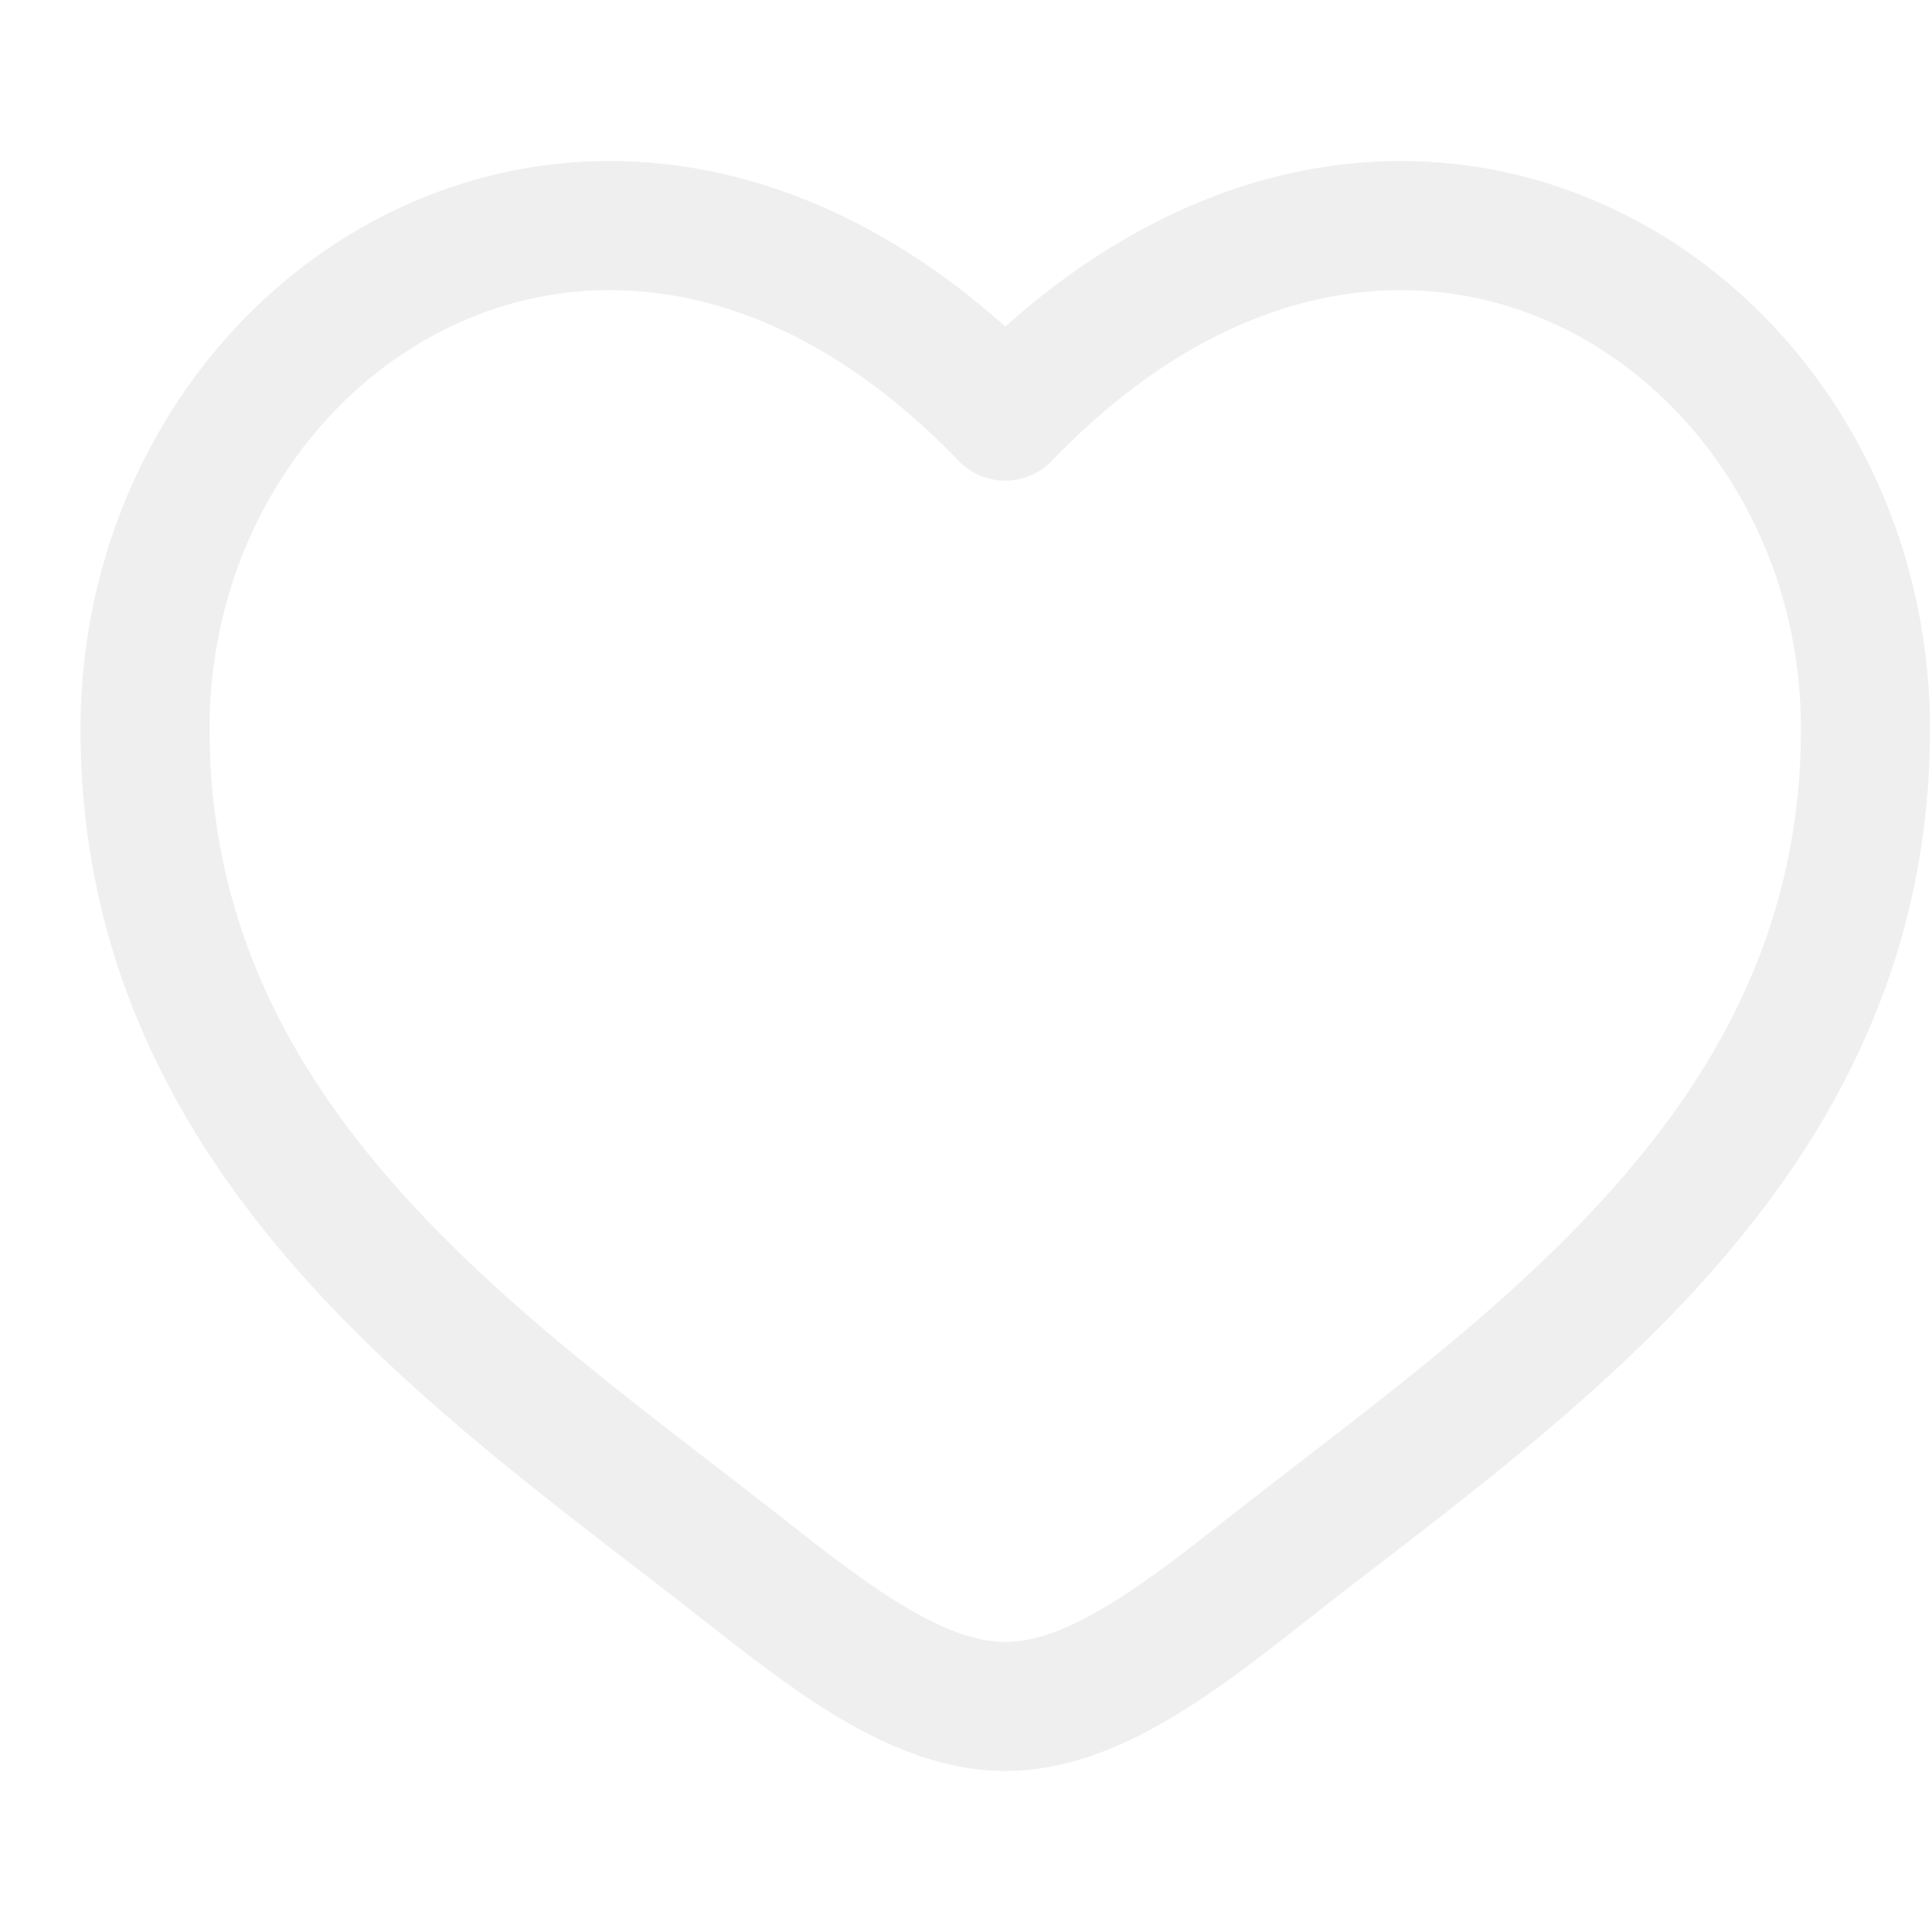
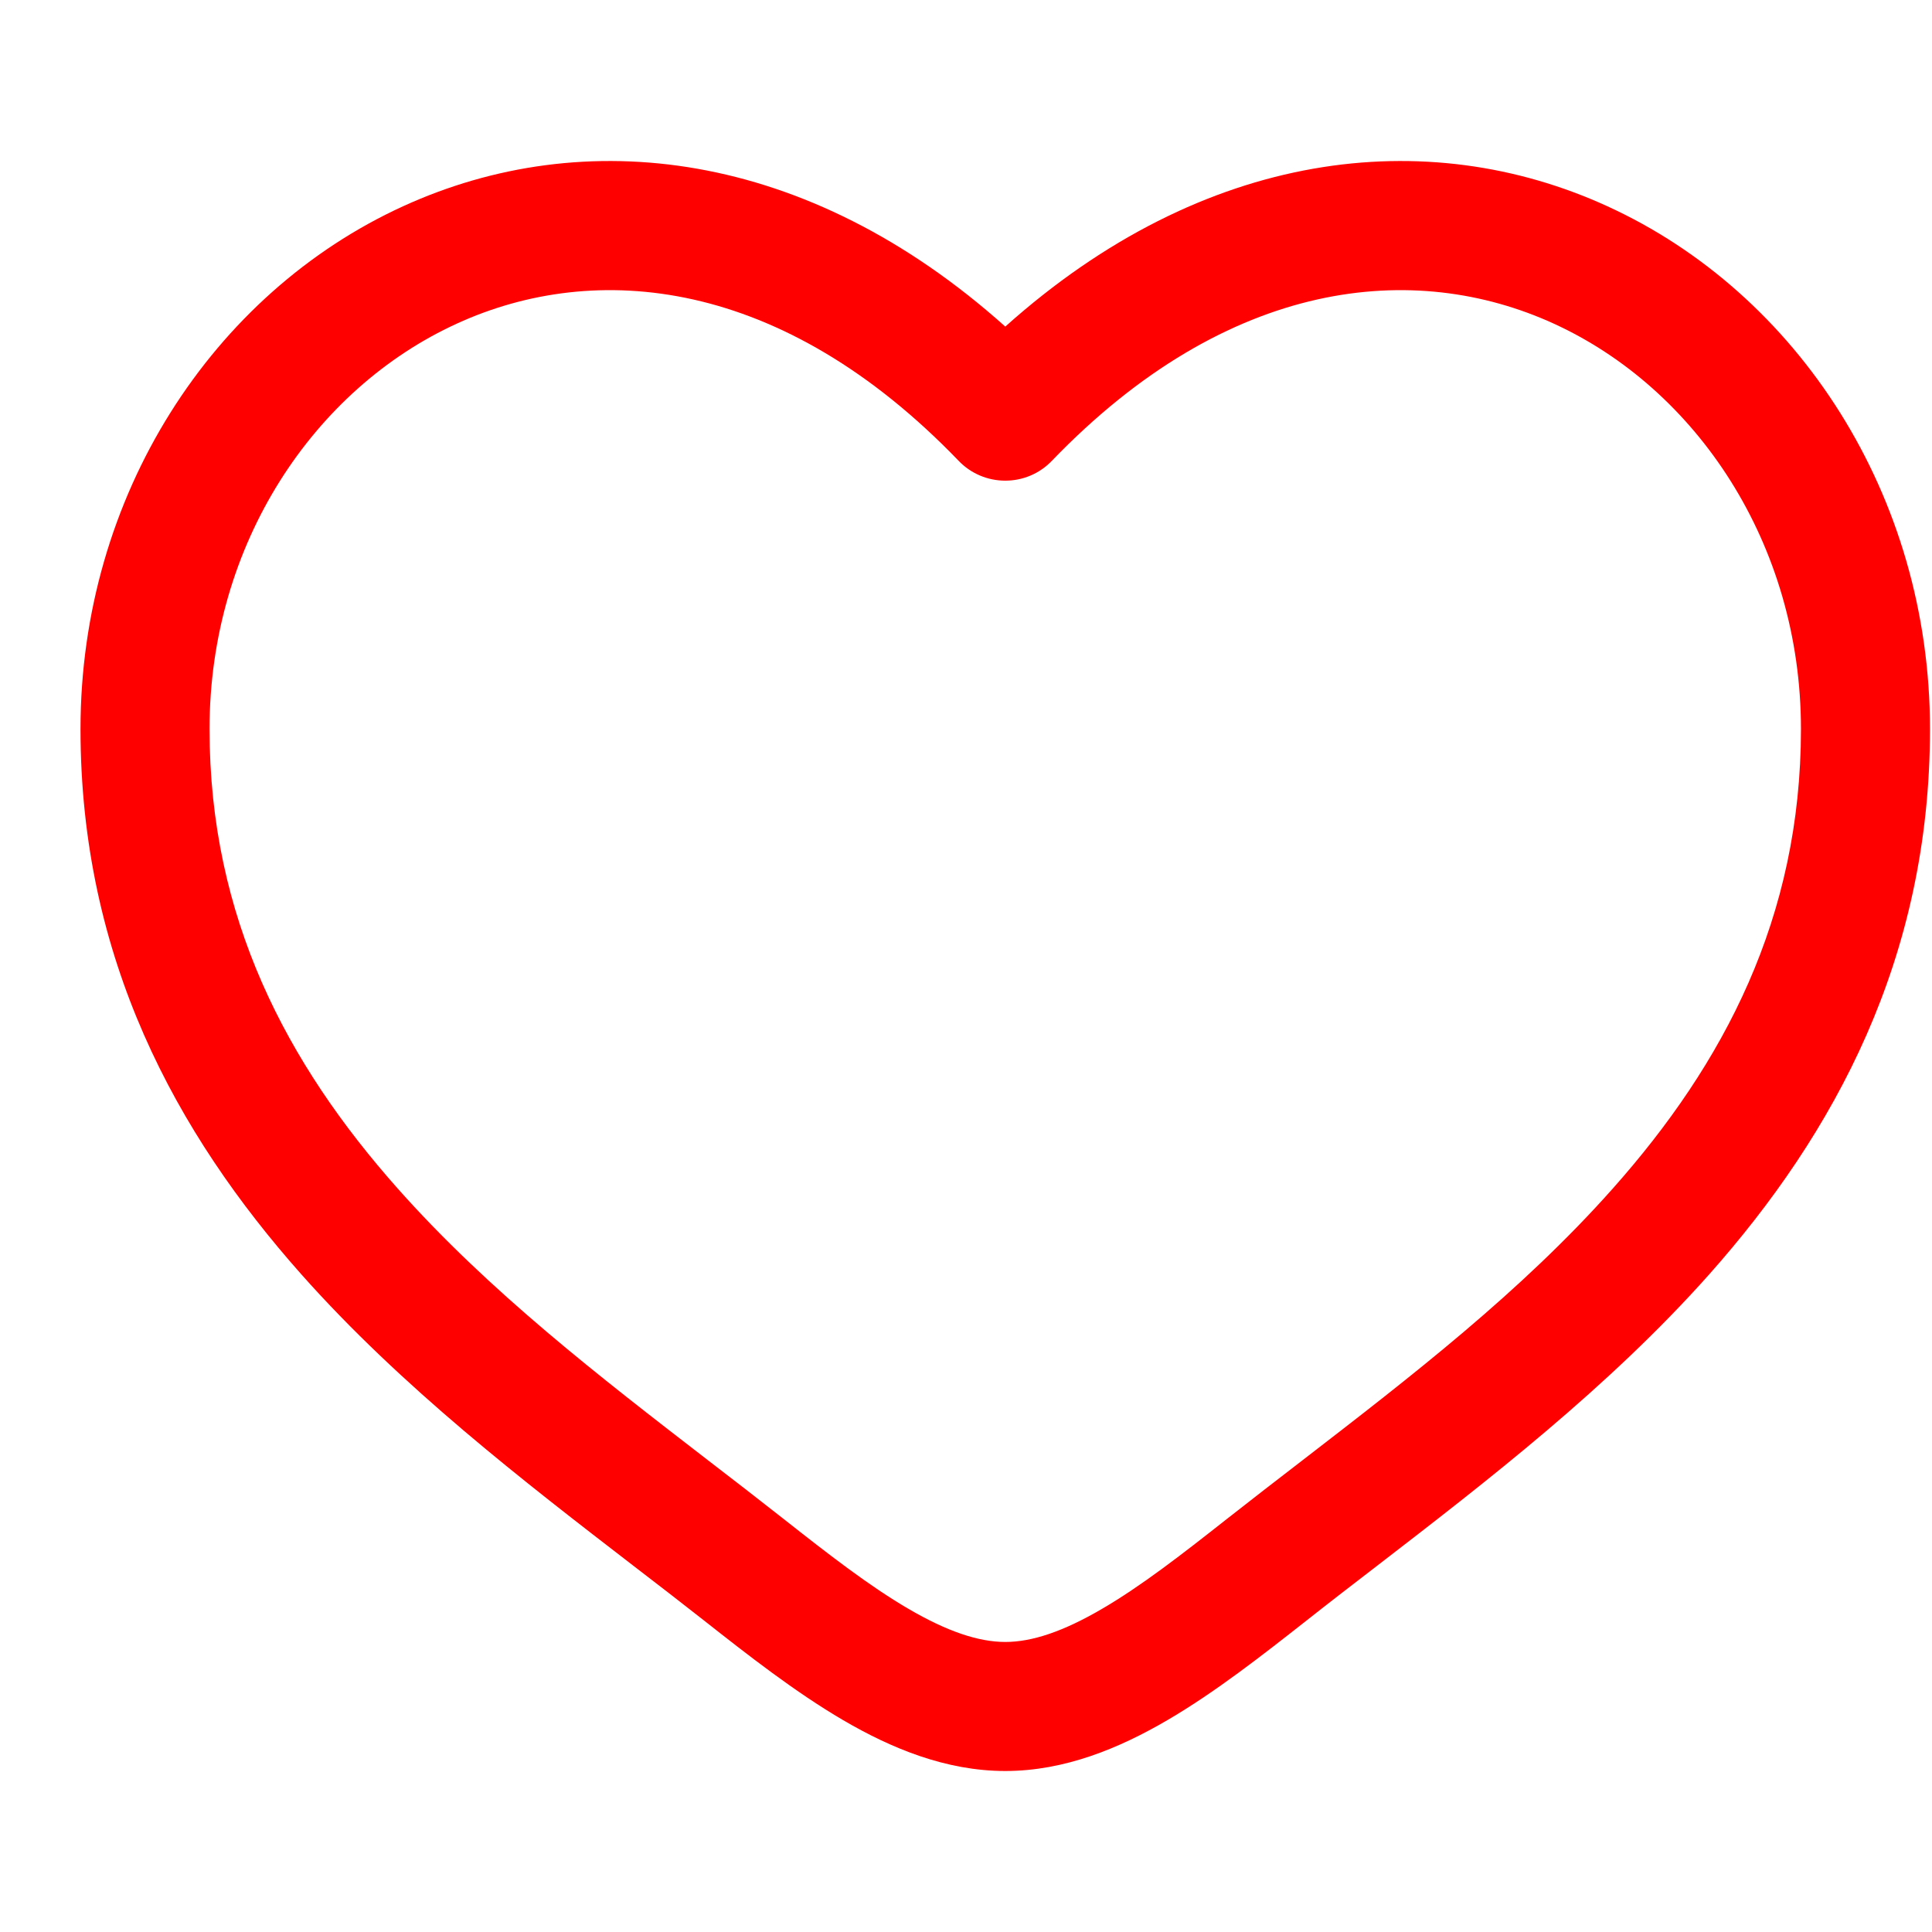
<svg xmlns="http://www.w3.org/2000/svg" width="24" height="24" viewBox="0 0 24 24" fill="none">
-   <path fill-rule="evenodd" clip-rule="evenodd" d="M5.675 4.02C3.902 4.83 2.603 6.757 2.603 9.056C2.603 11.404 3.564 13.214 4.941 14.765C6.077 16.044 7.451 17.103 8.791 18.137C9.11 18.382 9.426 18.626 9.737 18.871C10.299 19.314 10.801 19.703 11.284 19.985C11.768 20.268 12.157 20.397 12.488 20.397C12.819 20.397 13.208 20.268 13.691 19.985C14.175 19.703 14.676 19.314 15.238 18.871C15.549 18.626 15.866 18.382 16.184 18.137C17.524 17.103 18.899 16.044 20.034 14.765C21.412 13.214 22.372 11.404 22.372 9.056C22.372 6.757 21.074 4.83 19.301 4.02C17.578 3.232 15.264 3.441 13.065 5.726C12.914 5.883 12.706 5.971 12.488 5.971C12.27 5.971 12.061 5.883 11.91 5.726C9.711 3.441 7.397 3.232 5.675 4.02ZM12.488 4.057C10.017 1.846 7.25 1.537 5.008 2.562C2.64 3.644 1 6.158 1 9.056C1 11.904 2.187 14.077 3.743 15.83C4.989 17.233 6.514 18.407 7.861 19.445C8.167 19.68 8.463 19.908 8.745 20.13C9.292 20.561 9.88 21.021 10.475 21.369C11.07 21.717 11.75 22 12.488 22C13.225 22 13.905 21.717 14.5 21.369C15.096 21.021 15.683 20.561 16.231 20.13C16.512 19.908 16.808 19.68 17.114 19.445C18.461 18.407 19.986 17.233 21.233 15.83C22.789 14.077 23.975 11.904 23.975 9.056C23.975 6.158 22.335 3.644 19.967 2.562C17.725 1.537 14.958 1.846 12.488 4.057Z" fill="#EFEFEF" />
+   <path fill-rule="evenodd" clip-rule="evenodd" d="M5.675 4.02C3.902 4.83 2.603 6.757 2.603 9.056C2.603 11.404 3.564 13.214 4.941 14.765C6.077 16.044 7.451 17.103 8.791 18.137C9.11 18.382 9.426 18.626 9.737 18.871C10.299 19.314 10.801 19.703 11.284 19.985C11.768 20.268 12.157 20.397 12.488 20.397C12.819 20.397 13.208 20.268 13.691 19.985C14.175 19.703 14.676 19.314 15.238 18.871C15.549 18.626 15.866 18.382 16.184 18.137C17.524 17.103 18.899 16.044 20.034 14.765C21.412 13.214 22.372 11.404 22.372 9.056C22.372 6.757 21.074 4.83 19.301 4.02C17.578 3.232 15.264 3.441 13.065 5.726C12.914 5.883 12.706 5.971 12.488 5.971C12.27 5.971 12.061 5.883 11.91 5.726C9.711 3.441 7.397 3.232 5.675 4.02ZM12.488 4.057C10.017 1.846 7.25 1.537 5.008 2.562C2.64 3.644 1 6.158 1 9.056C1 11.904 2.187 14.077 3.743 15.83C4.989 17.233 6.514 18.407 7.861 19.445C8.167 19.68 8.463 19.908 8.745 20.13C9.292 20.561 9.88 21.021 10.475 21.369C11.07 21.717 11.75 22 12.488 22C13.225 22 13.905 21.717 14.5 21.369C15.096 21.021 15.683 20.561 16.231 20.13C16.512 19.908 16.808 19.68 17.114 19.445C18.461 18.407 19.986 17.233 21.233 15.83C22.789 14.077 23.975 11.904 23.975 9.056C23.975 6.158 22.335 3.644 19.967 2.562C17.725 1.537 14.958 1.846 12.488 4.057Z" fill="red" />
</svg>
